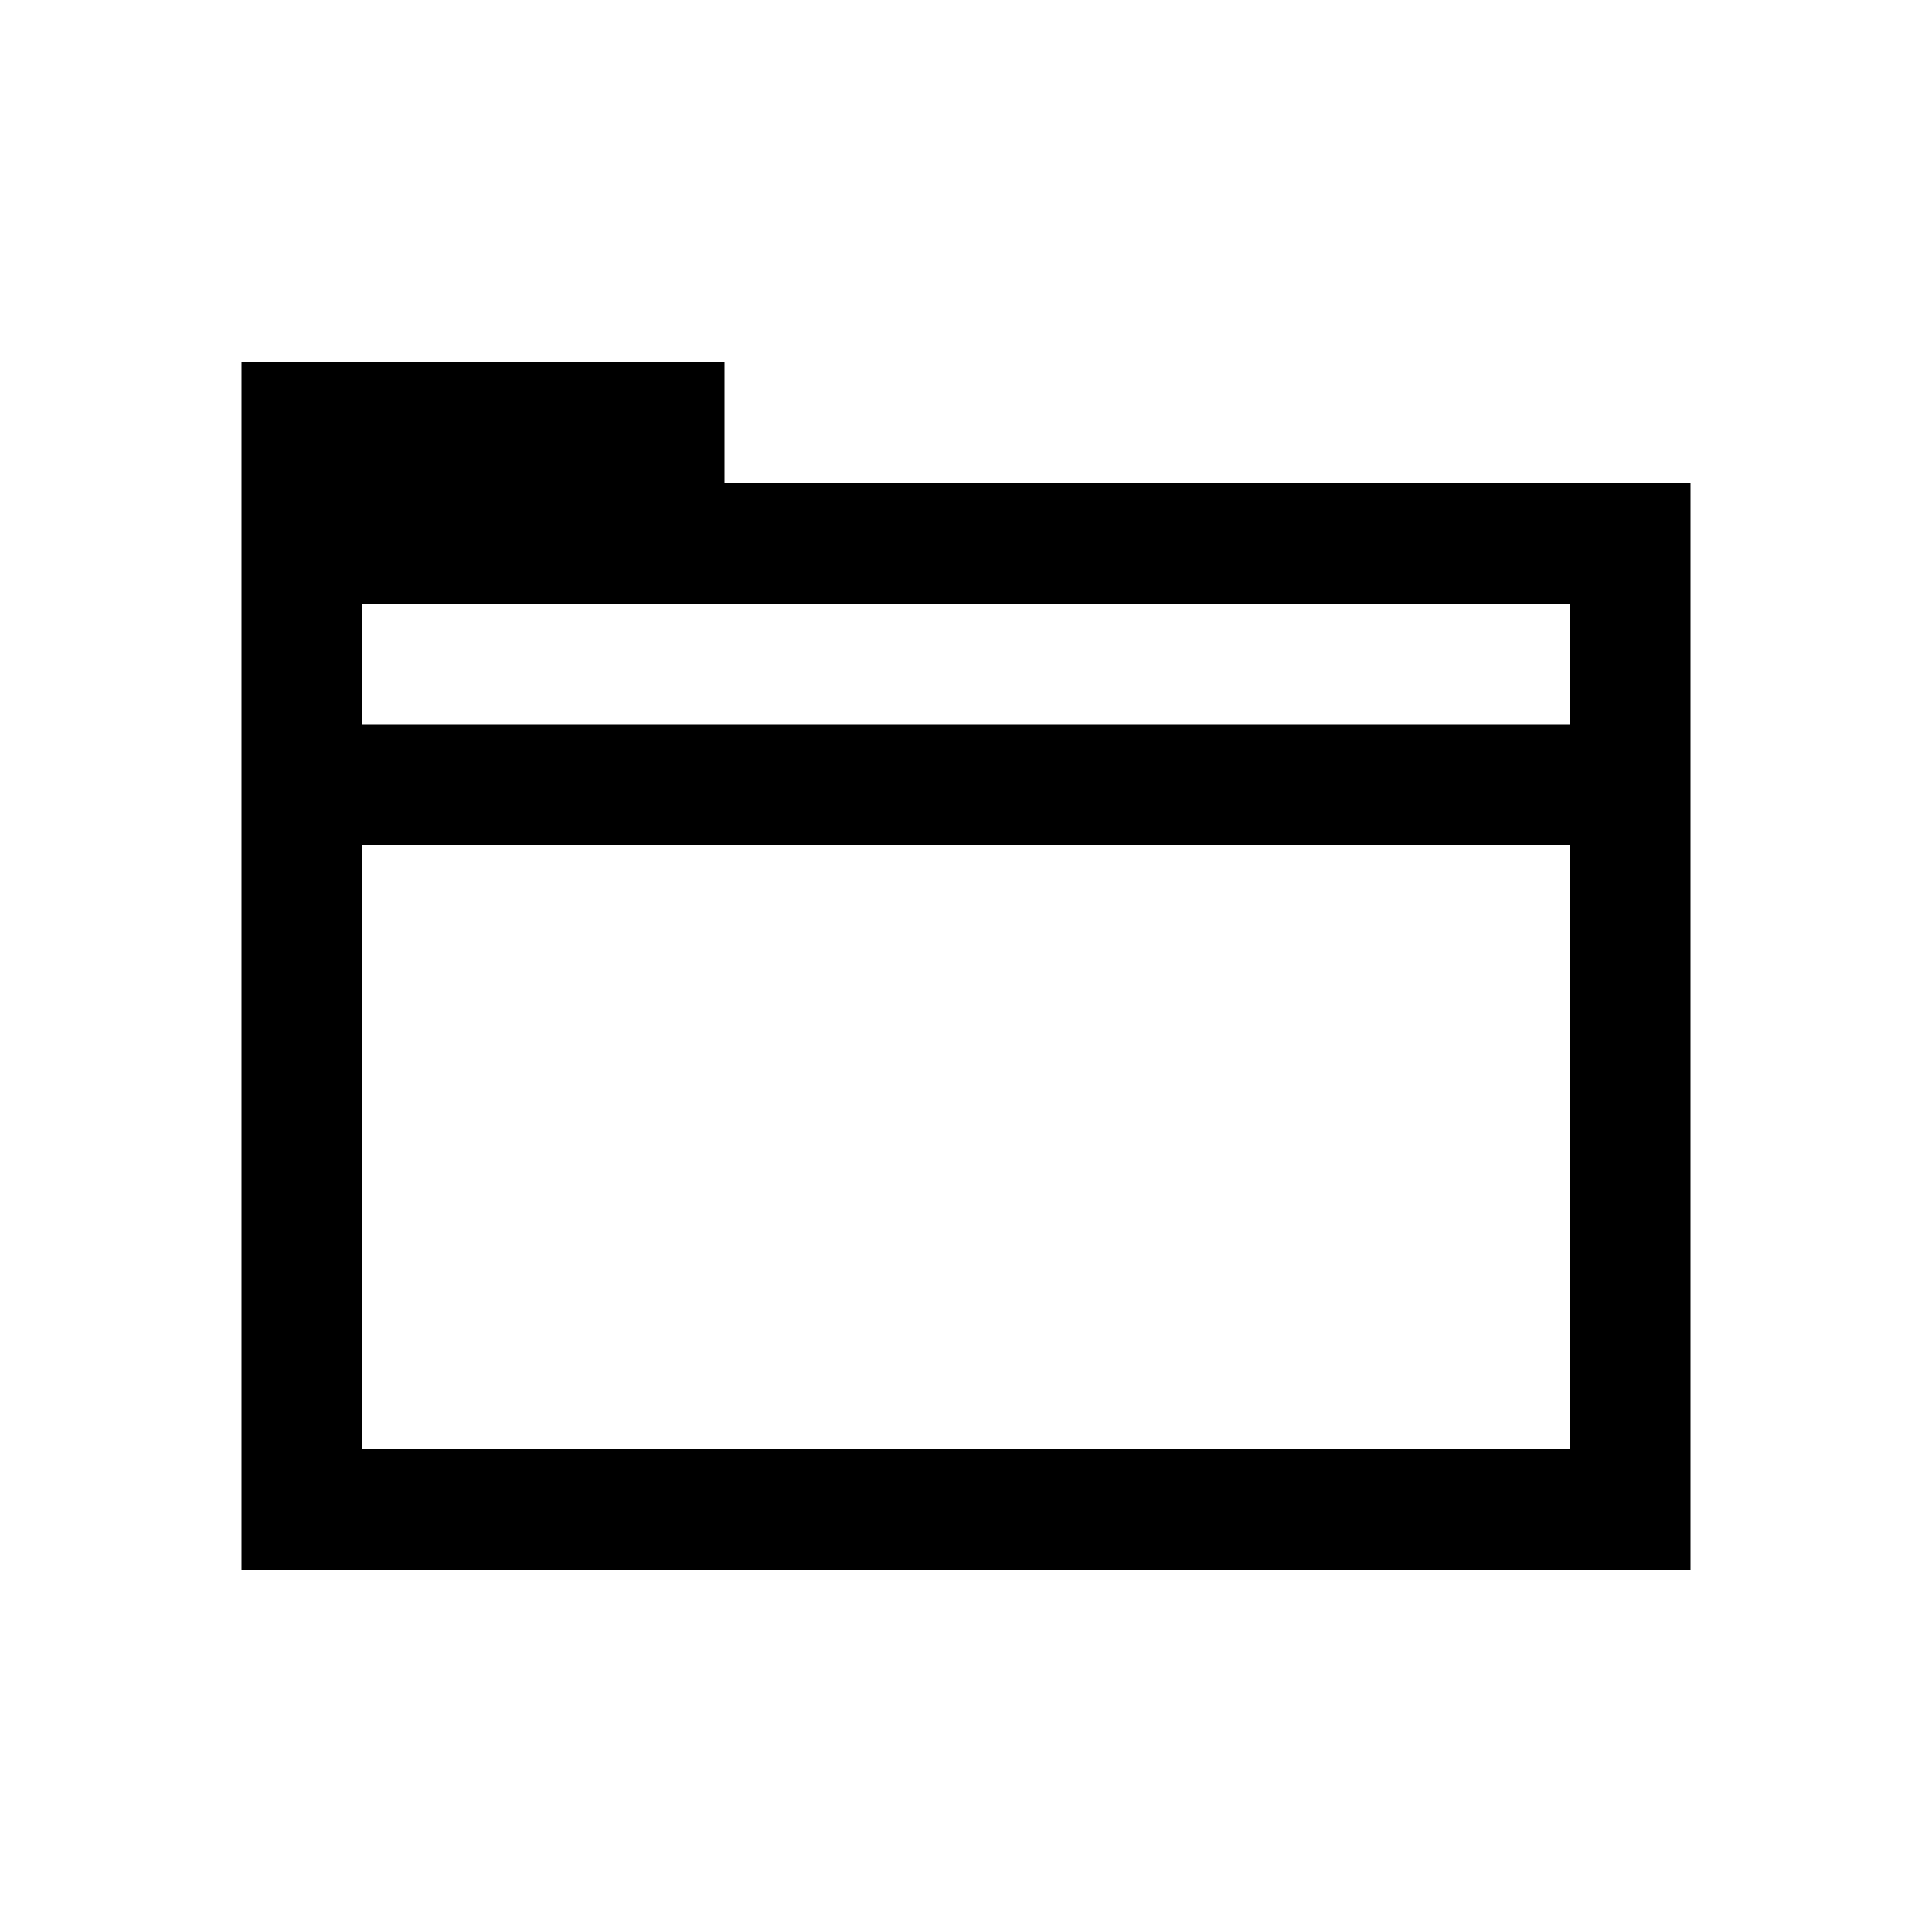
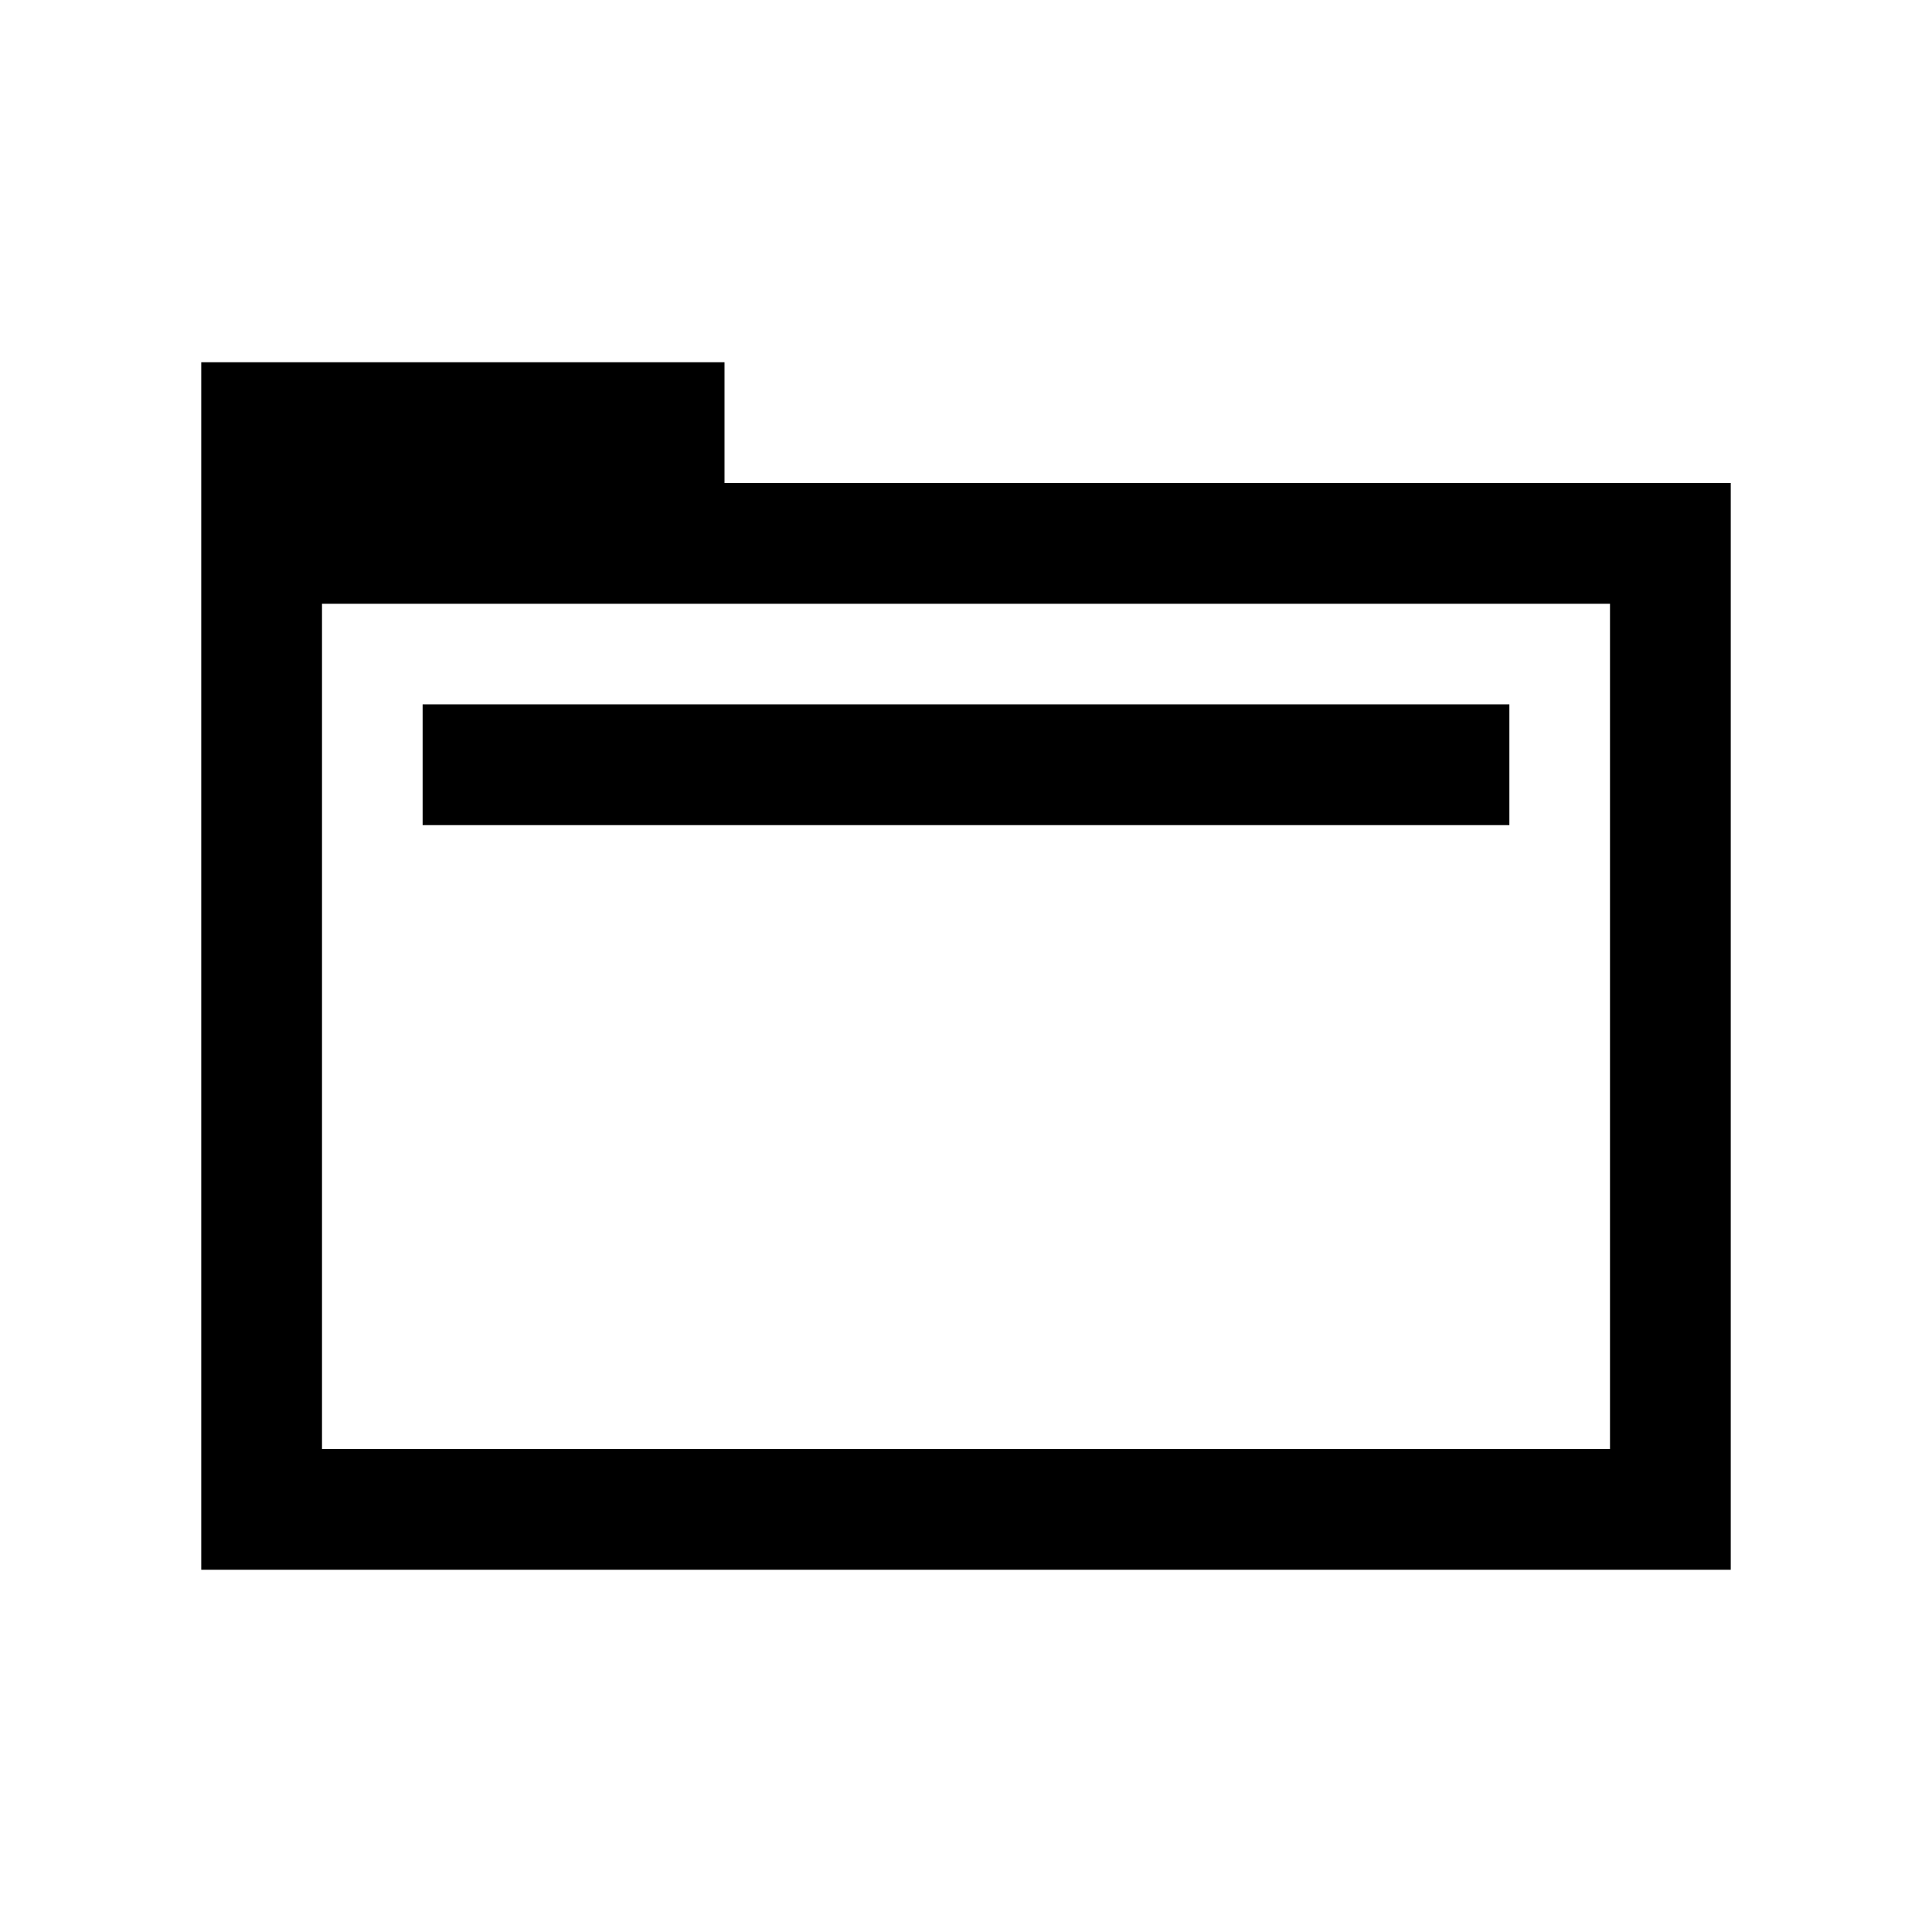
<svg xmlns="http://www.w3.org/2000/svg" viewBox="0 0 24 24" width="24" height="24">
-   <path fill="#000000" d="M3 4.5 L9 4.5 L9 6 L3 6 Z" />
-   <path fill="#000000" d="M3 6 L21 6 L21 19.5 L3 19.5 Z M4.5 7.5 L4.5 18 L19.5 18 L19.5 7.5 Z" />
-   <path fill="#000000" d="M4.5 9 L19.5 9 L19.5 10.5 L4.5 10.5 Z" />
+   <path fill="#000000" d="M2.5 4.5 L9 4.5 L9 6 L2.5 6 Z" />
+   <path fill="#000000" d="M2.5 6 L21.5 6 L21.5 19.5 L2.5 19.5 Z M4 7.5 L4 18 L20 18 L20 7.5 Z" />
+   <path fill="#000000" d="M5.25 8.75 L18.75 8.75 L18.75 10.25 L5.25 10.25 Z" />
</svg>
